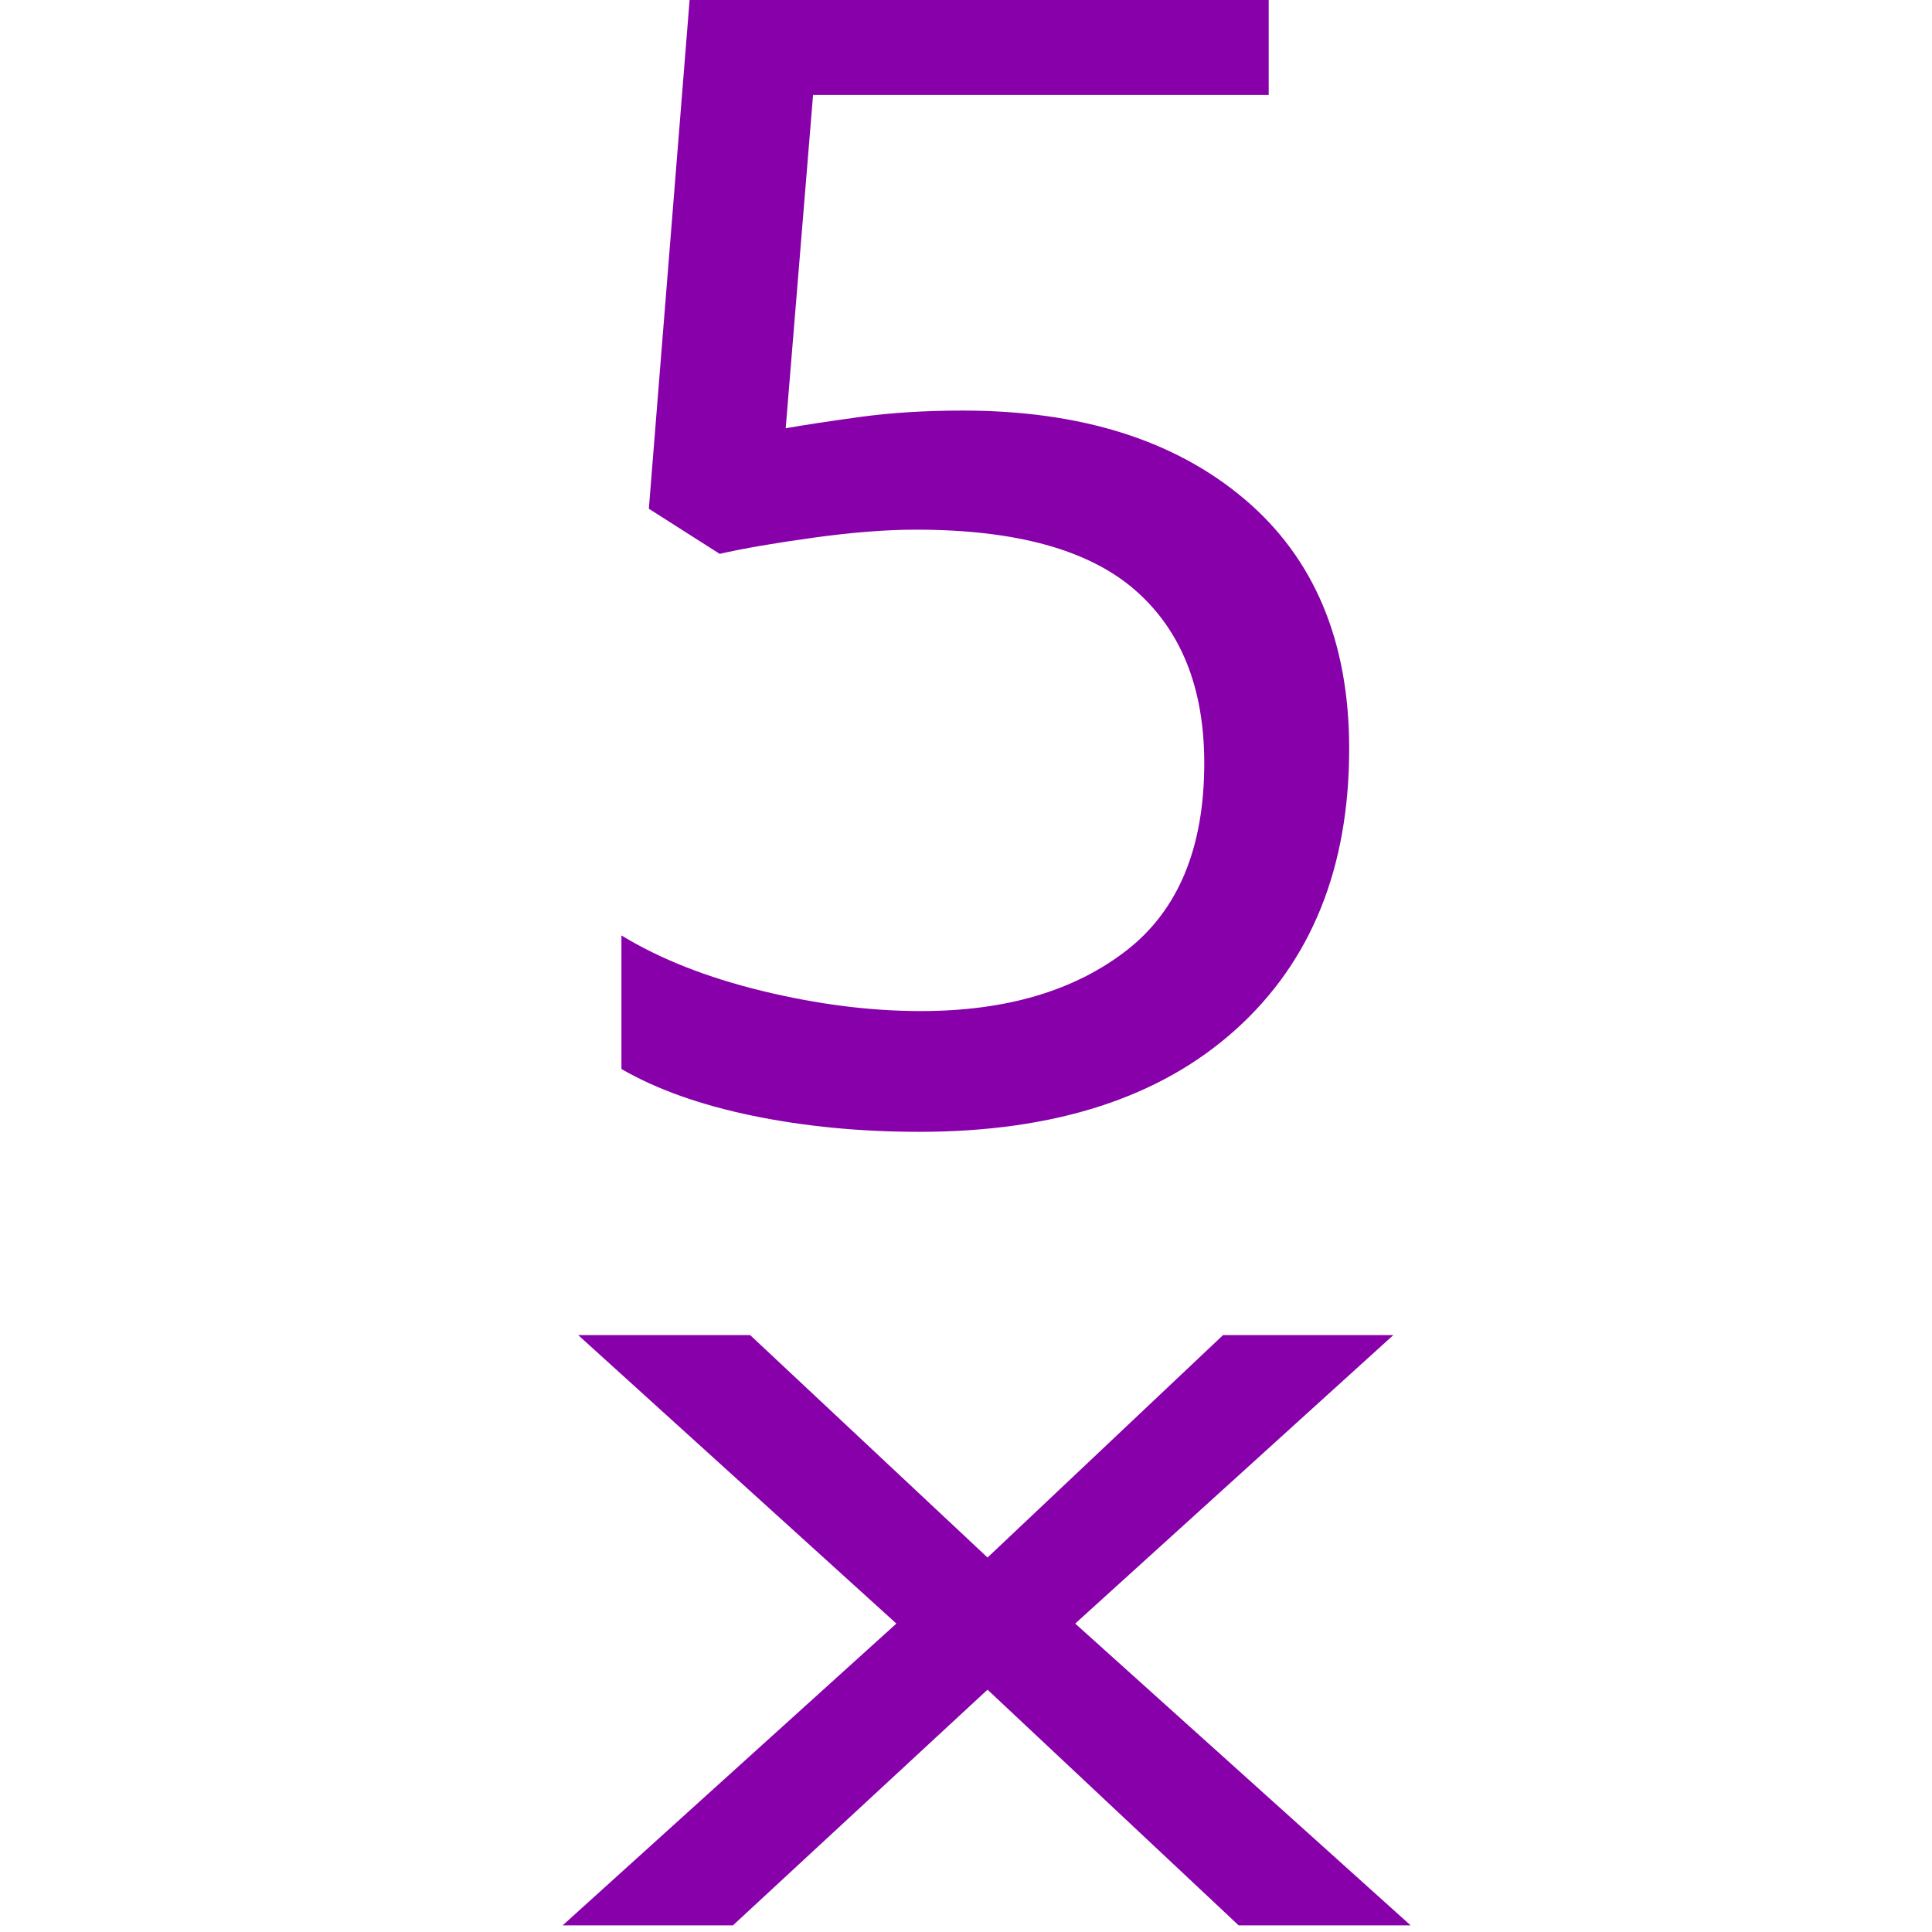
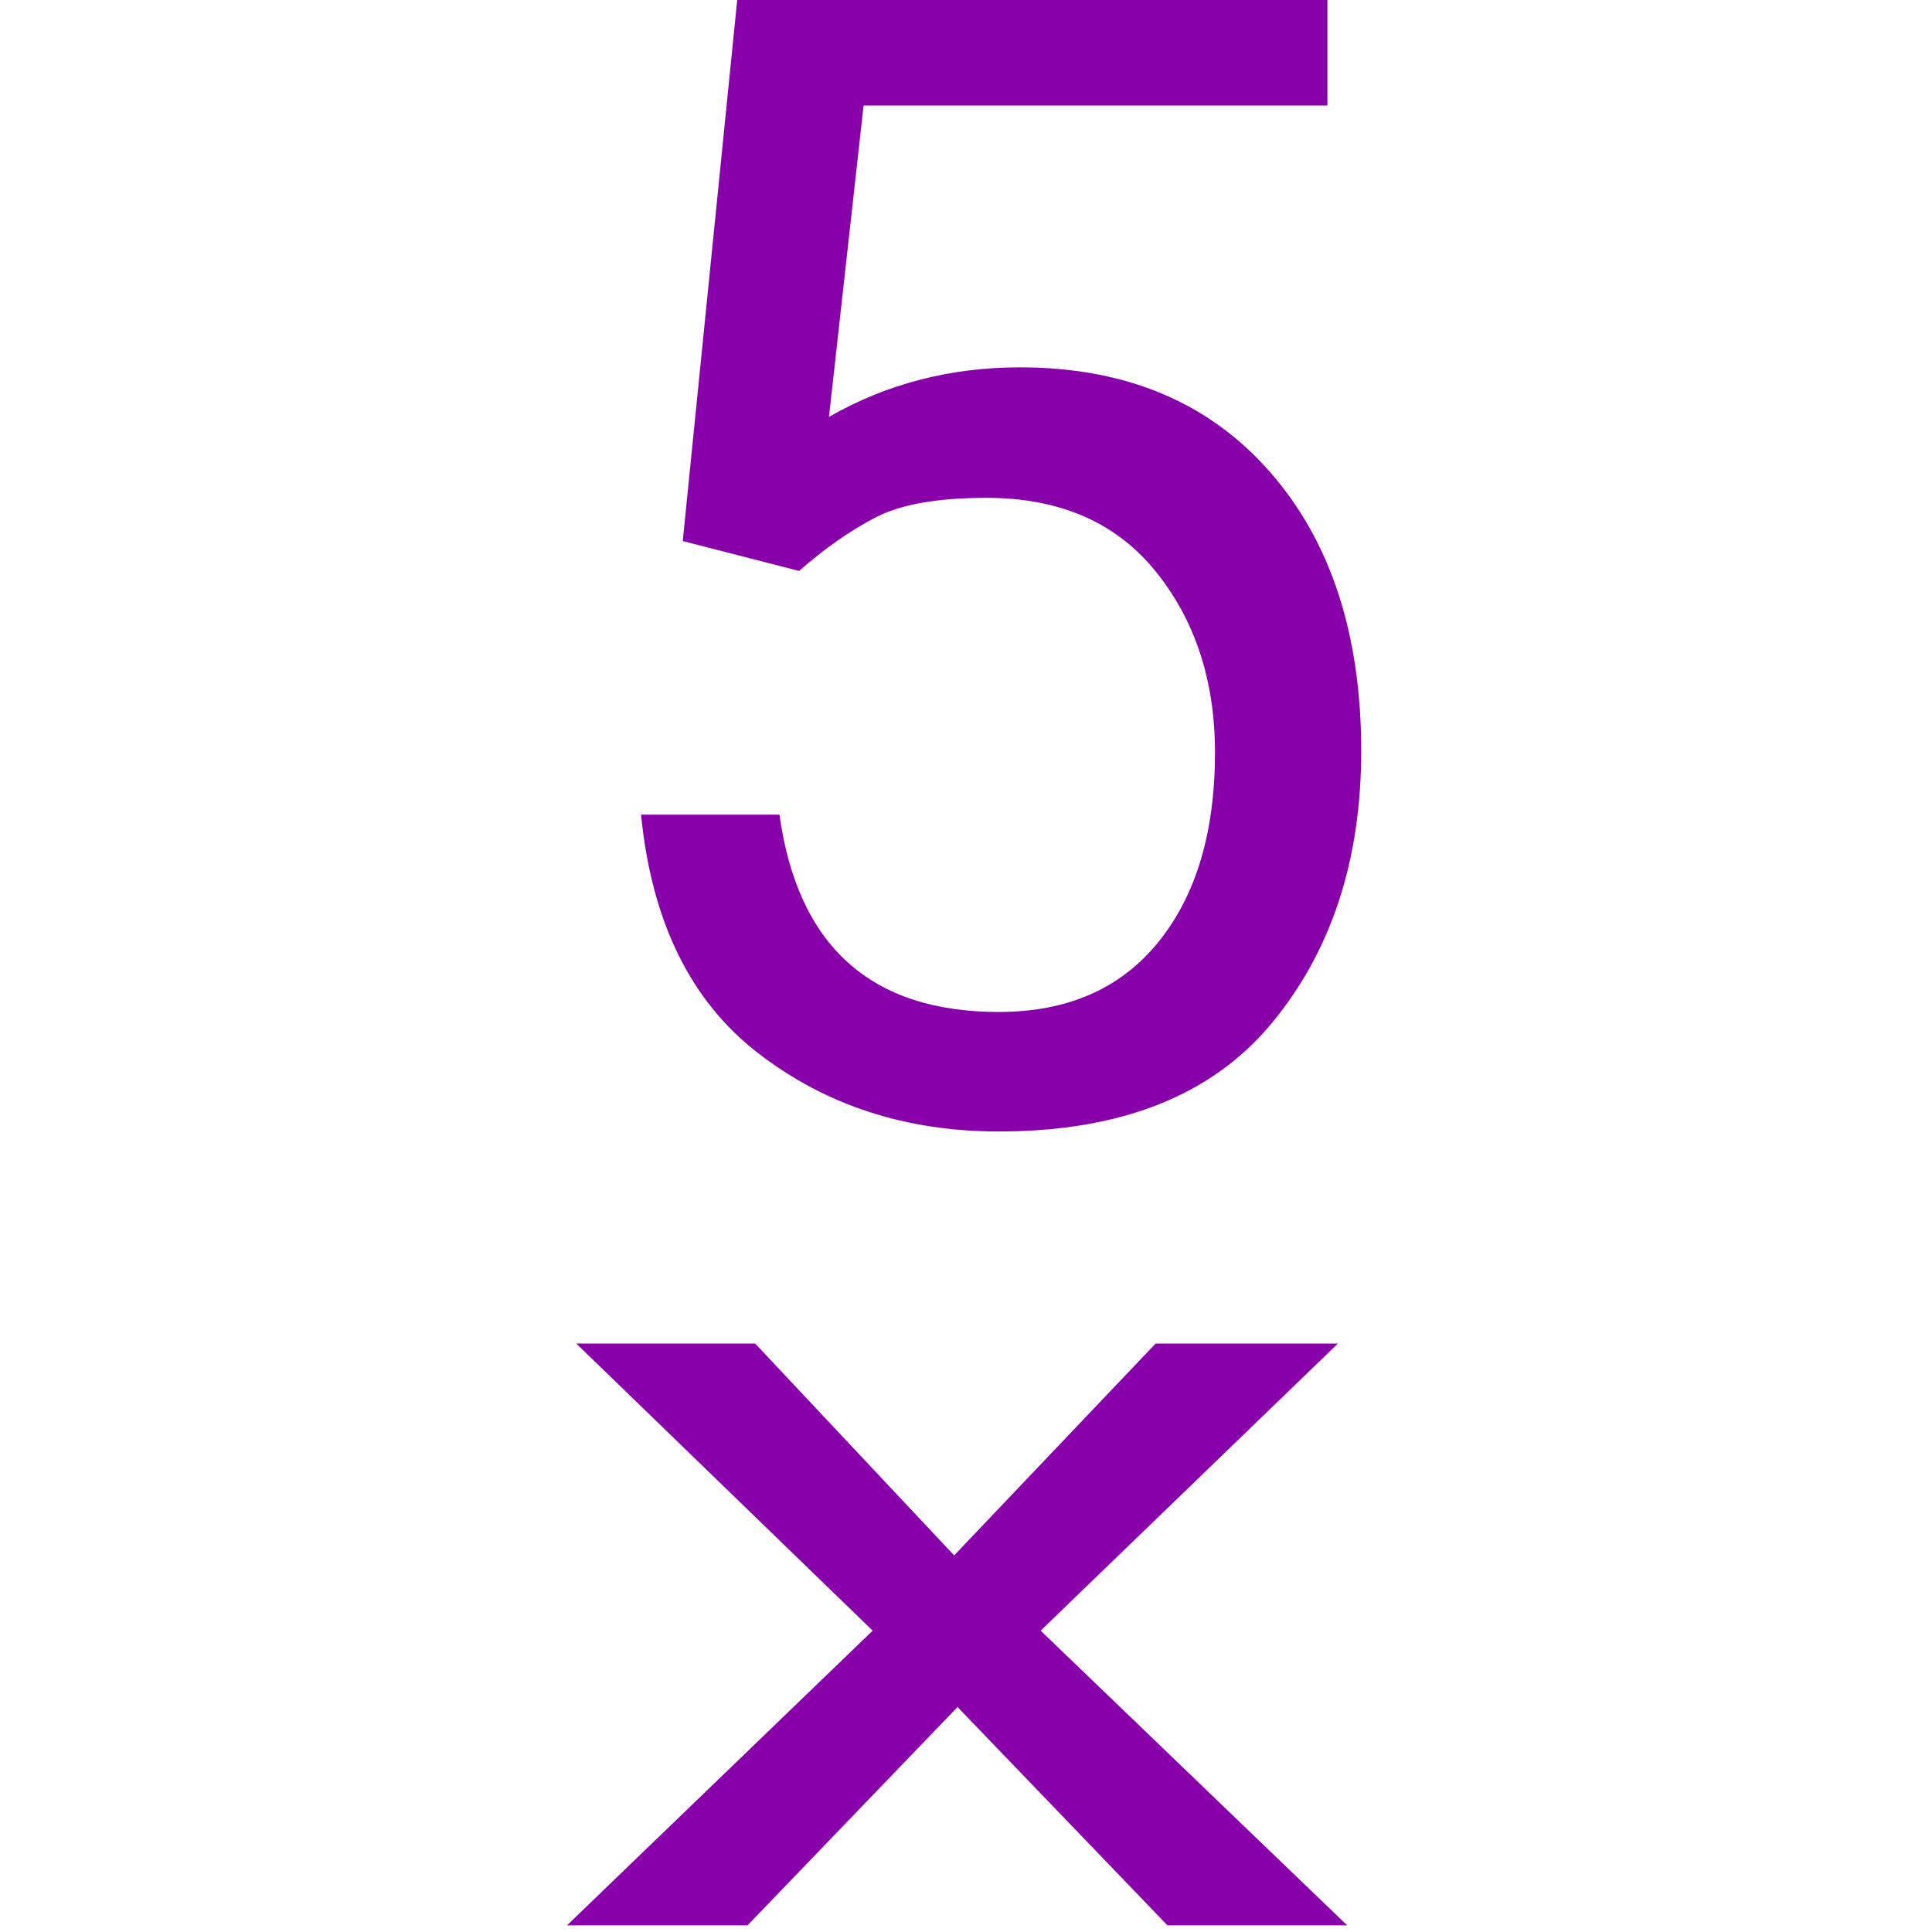
<svg xmlns="http://www.w3.org/2000/svg" width="512" height="512" viewBox="0 0 512 512" version="1.1" id="svg1">
  <defs id="defs1">
    <linearGradient id="swatch2">
      <stop style="stop-color:#4d4d4d;stop-opacity:0.317;" offset="0" id="stop2" />
    </linearGradient>
  </defs>
  <g id="layer1">
-     <text xml:space="preserve" style="font-style:normal;font-variant:normal;font-weight:normal;font-stretch:normal;font-size:426.667px;font-family:Ubuntu;-inkscape-font-specification:'Ubuntu, Normal';font-variant-ligatures:normal;font-variant-caps:normal;font-variant-numeric:normal;font-variant-east-asian:normal;text-align:start;writing-mode:lr-tb;direction:ltr;text-anchor:start;fill:#8800aa;stroke-width:40" x="137.813" y="295.681" id="text2">
-       <tspan id="tspan2" x="137.813" y="295.681" style="font-style:normal;font-variant:normal;font-weight:normal;font-stretch:normal;font-size:426.667px;font-family:Ubuntu;-inkscape-font-specification:'Ubuntu, Normal';font-variant-ligatures:normal;font-variant-caps:normal;font-variant-numeric:normal;font-variant-east-asian:normal;fill:#8800aa">5</tspan>
+     <text xml:space="preserve" style="font-style:normal;font-variant:normal;font-weight:normal;font-stretch:normal;font-size:426.667px;font-family:Roboto,Arial,Helvetica;-inkscape-font-specification:'Ubuntu, Normal';font-variant-ligatures:normal;font-variant-caps:normal;font-variant-numeric:normal;font-variant-east-asian:normal;text-align:start;writing-mode:lr-tb;direction:ltr;text-anchor:start;fill:#8800aa;stroke-width:40" x="137.813" y="295.681" id="text2">
+       <tspan id="tspan2" x="137.813" y="295.681" style="font-style:normal;font-variant:normal;font-weight:normal;font-stretch:normal;font-size:426.667px;font-family:Roboto,Arial,Helvetica;-inkscape-font-specification:'Ubuntu, Normal';font-variant-ligatures:normal;font-variant-caps:normal;font-variant-numeric:normal;font-variant-east-asian:normal;fill:#8800aa">5</tspan>
    </text>
-     <text xml:space="preserve" style="font-style:normal;font-variant:normal;font-weight:normal;font-stretch:normal;font-size:364.726px;font-family:Ubuntu;-inkscape-font-specification:'Ubuntu, Normal';font-variant-ligatures:normal;font-variant-caps:normal;font-variant-numeric:normal;font-variant-east-asian:normal;text-align:start;writing-mode:lr-tb;direction:ltr;text-anchor:start;fill:#8800aa;stroke-width:32.008" x="112.76" y="637.631" id="text2-3" transform="scale(1.249679,0.8002057)">
-       <tspan id="tspan2-5" x="112.76" y="637.631" style="font-style:normal;font-variant:normal;font-weight:normal;font-stretch:normal;font-size:364.726px;font-family:Ubuntu;-inkscape-font-specification:'Ubuntu, Normal';font-variant-ligatures:normal;font-variant-caps:normal;font-variant-numeric:normal;font-variant-east-asian:normal;stroke-width:32.008;fill:#8800aa">x</tspan>
+     <text xml:space="preserve" style="font-style:normal;font-variant:normal;font-weight:normal;font-stretch:normal;font-size:364.726px;font-family:Roboto,Arial,Helvetica;-inkscape-font-specification:'Ubuntu, Normal';font-variant-ligatures:normal;font-variant-caps:normal;font-variant-numeric:normal;font-variant-east-asian:normal;text-align:start;writing-mode:lr-tb;direction:ltr;text-anchor:start;fill:#8800aa;stroke-width:32.008" x="112.76" y="637.631" id="text2-3" transform="scale(1.249679,0.8002057)">
+       <tspan id="tspan2-5" x="112.76" y="637.631" style="font-style:normal;font-variant:normal;font-weight:normal;font-stretch:normal;font-size:364.726px;font-family:Roboto,Arial,Helvetica;-inkscape-font-specification:'Ubuntu, Normal';font-variant-ligatures:normal;font-variant-caps:normal;font-variant-numeric:normal;font-variant-east-asian:normal;stroke-width:32.008;fill:#8800aa">x</tspan>
    </text>
  </g>
</svg>
